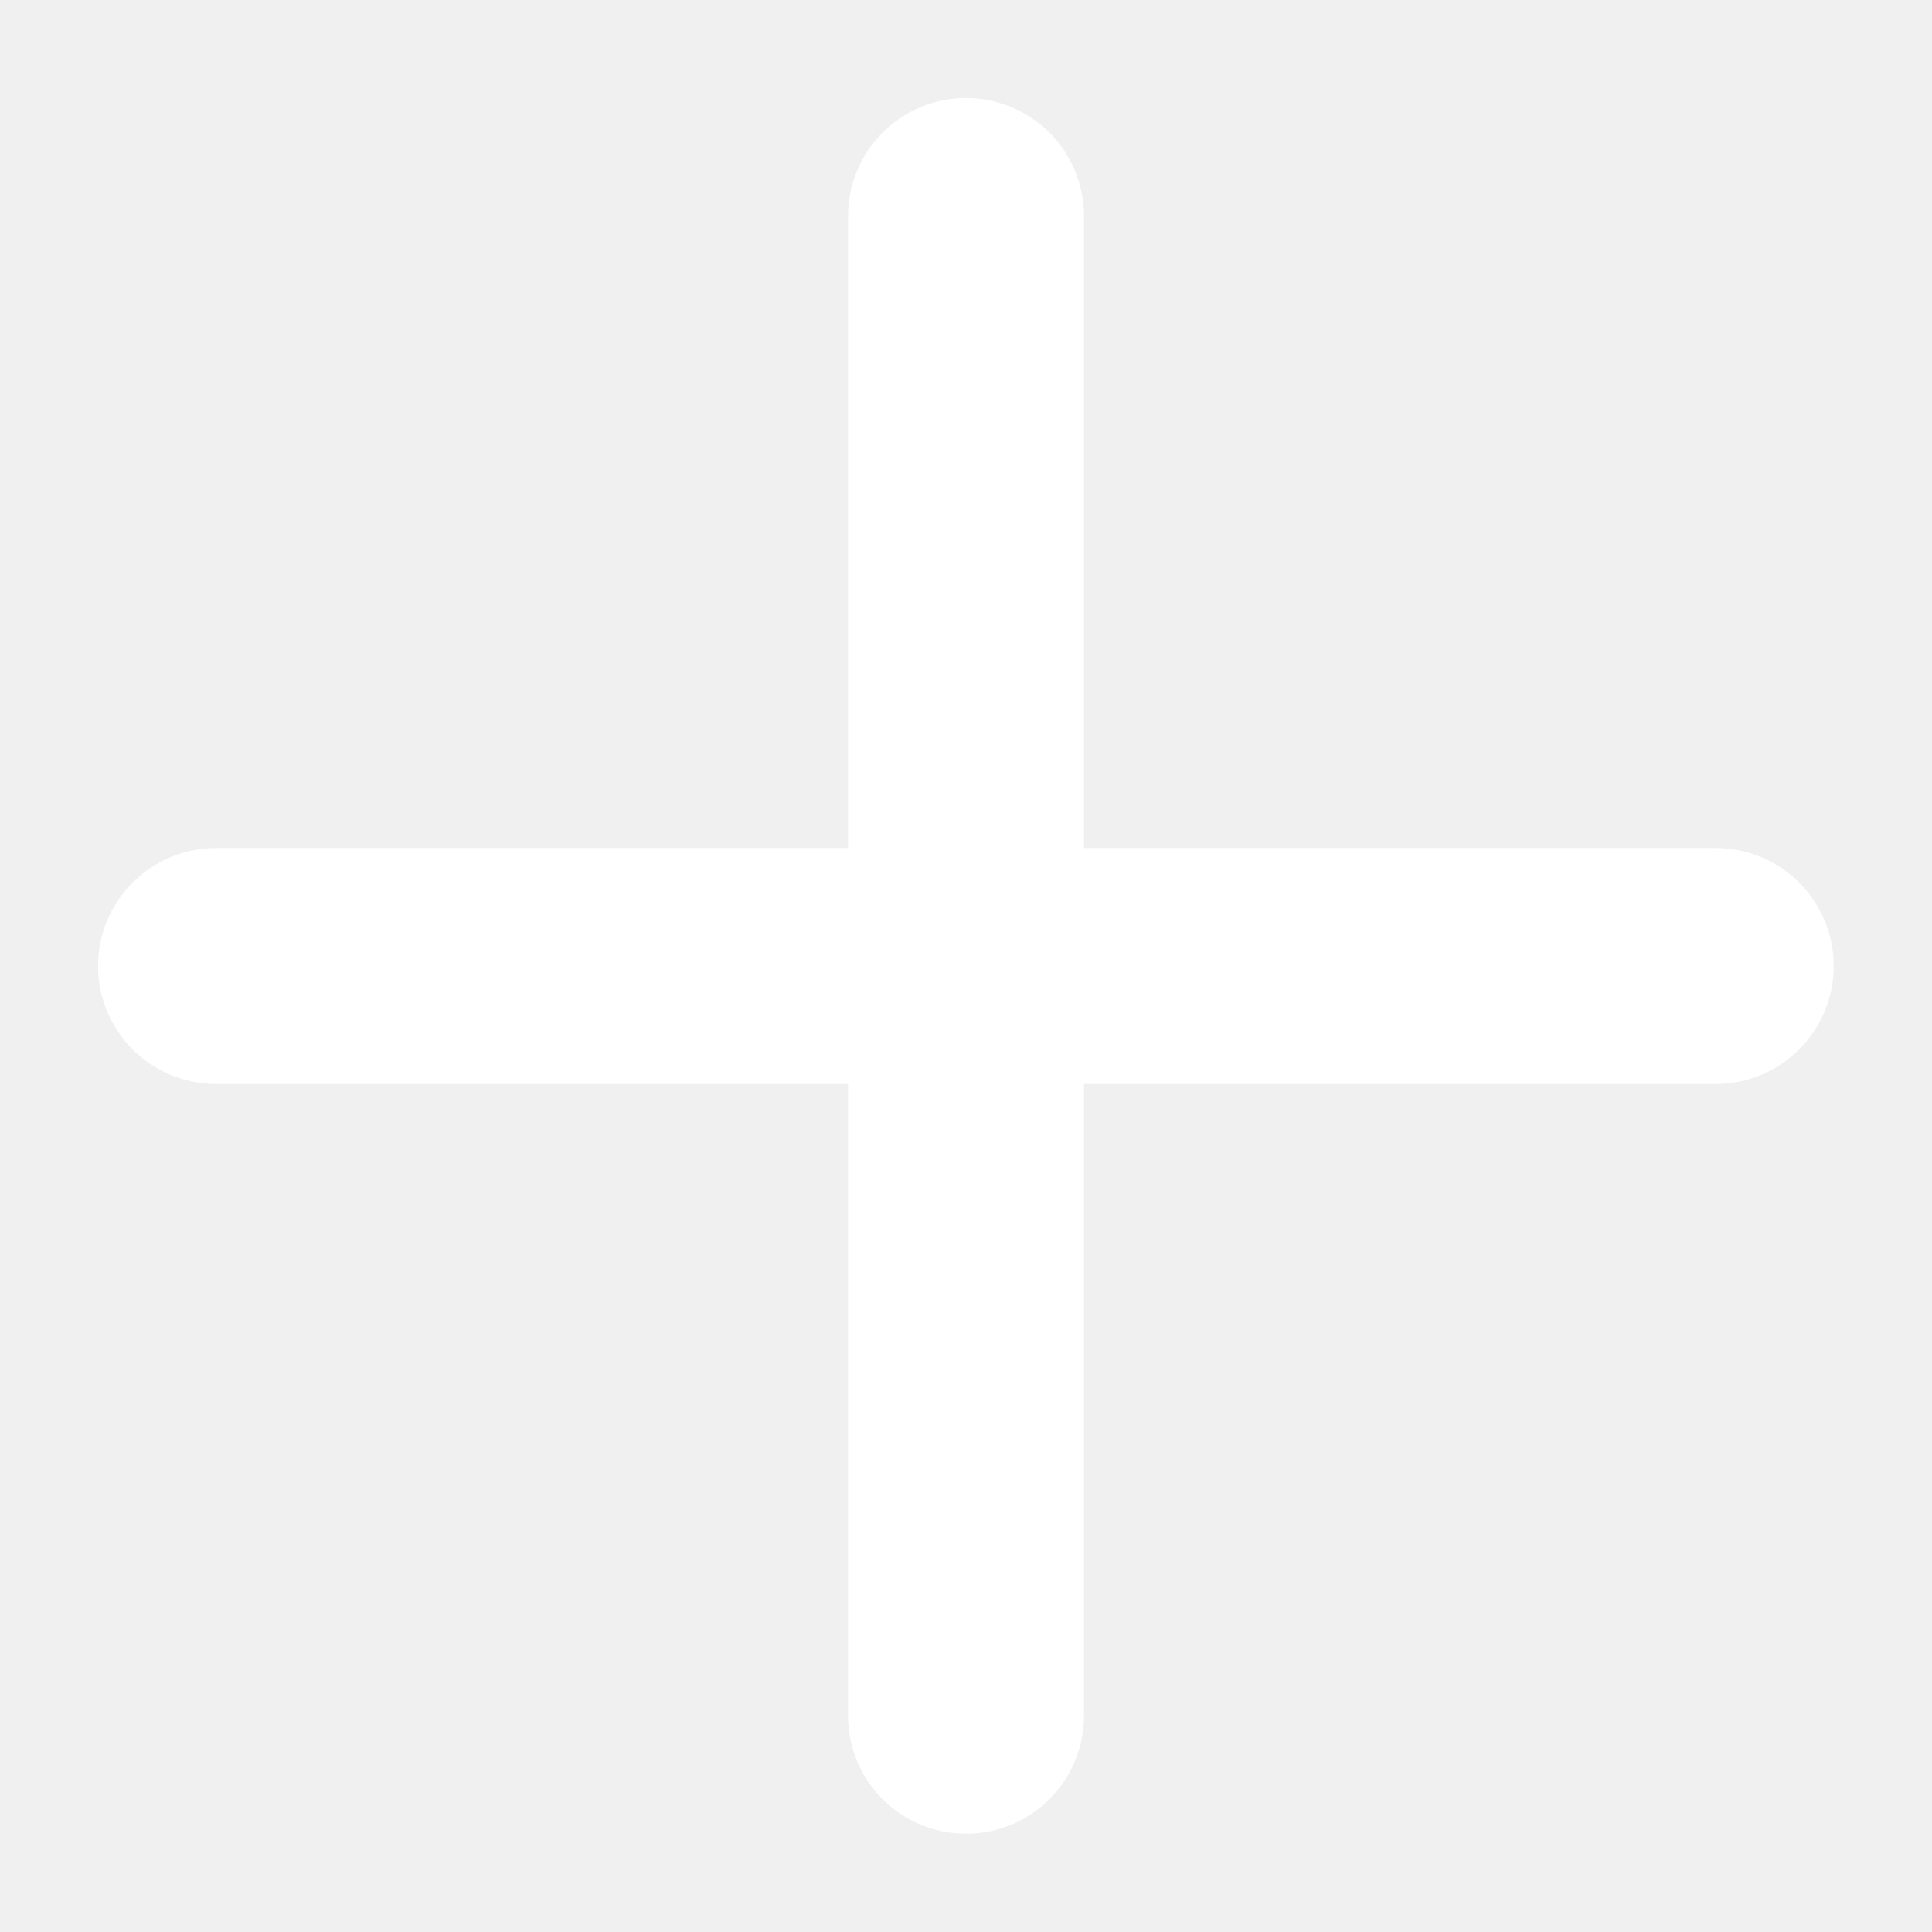
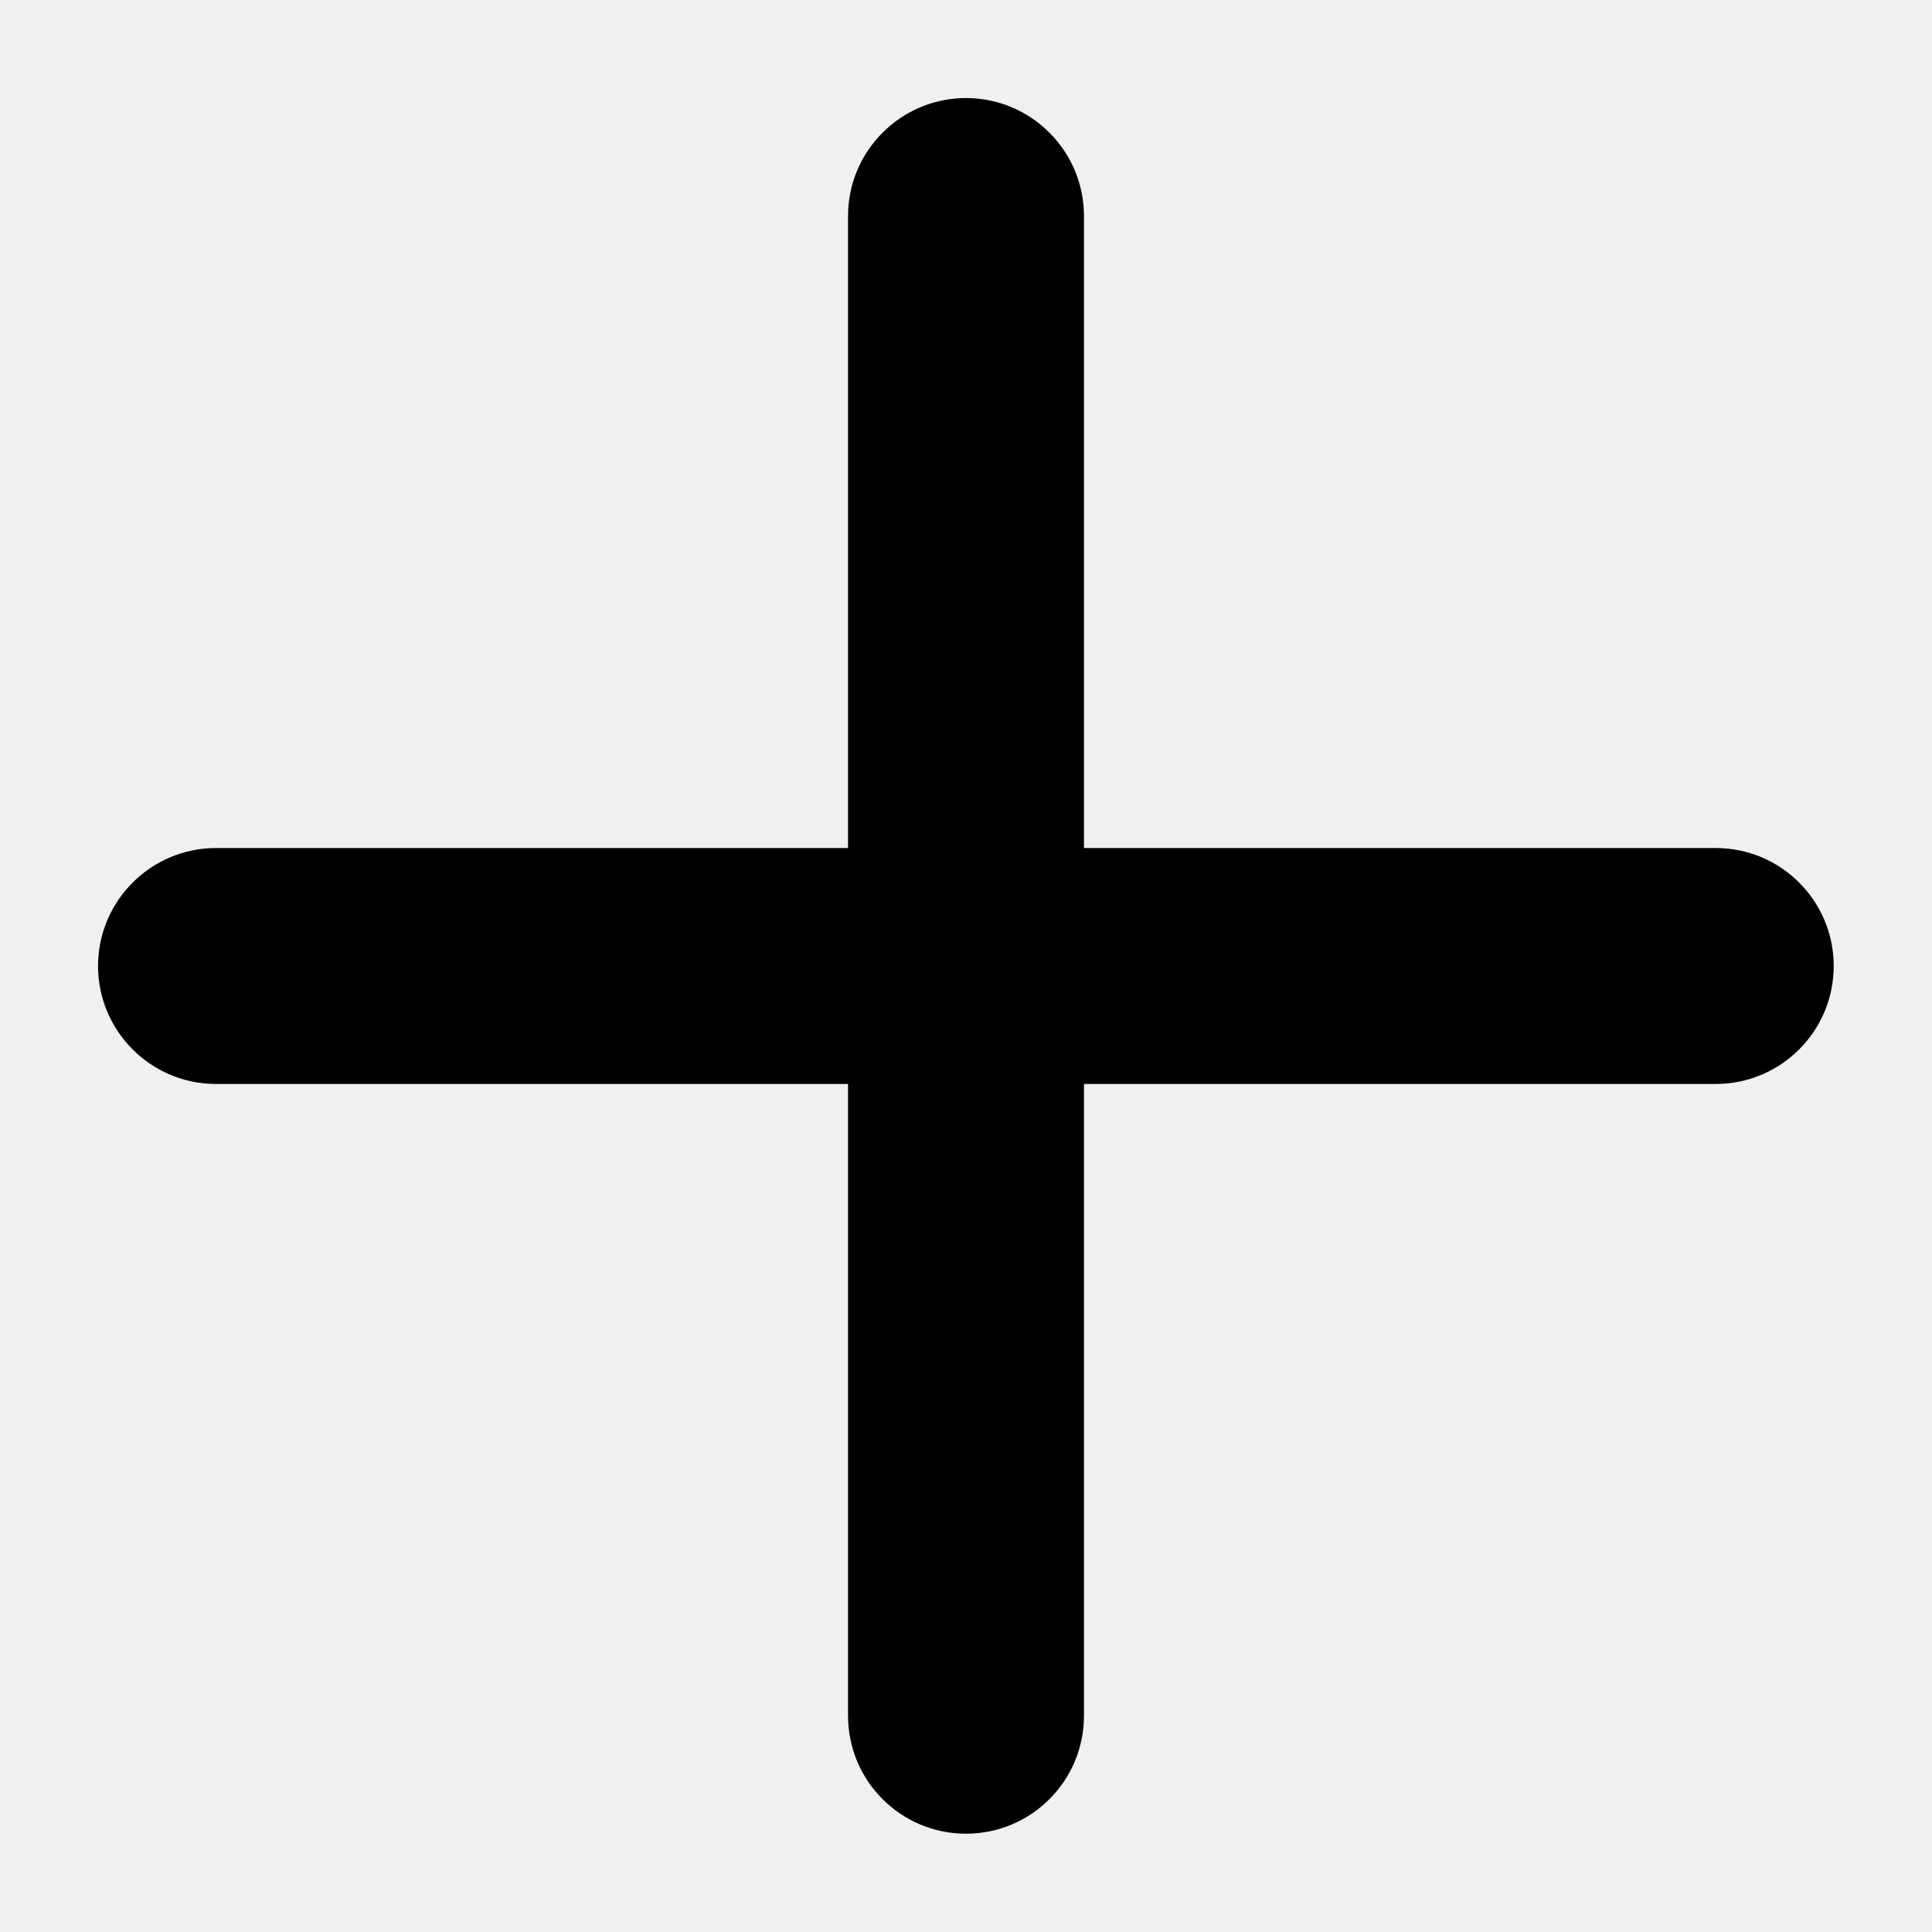
<svg xmlns="http://www.w3.org/2000/svg" width="16" height="16" viewBox="0 0 16 16" fill="none">
-   <path d="M8 15.186C7.461 15.186 7.023 14.749 7.023 14.209V1.789C7.023 1.25 7.461 0.812 8 0.812C8.539 0.812 8.977 1.25 8.977 1.789V14.209C8.977 14.749 8.539 15.186 8 15.186Z" fill="white" />
-   <path d="M14.209 8.977H1.789C1.25 8.977 0.812 8.539 0.812 8C0.812 7.461 1.25 7.023 1.789 7.023H14.209C14.749 7.023 15.186 7.461 15.186 8C15.186 8.539 14.749 8.977 14.209 8.977Z" fill="white" />
+   <path d="M8 15.186C7.461 15.186 7.023 14.749 7.023 14.209V1.789C7.023 1.25 7.461 0.812 8 0.812C8.539 0.812 8.977 1.25 8.977 1.789V14.209C8.977 14.749 8.539 15.186 8 15.186Z" fill="currentColor" />
+   <path d="M14.209 8.977H1.789C1.25 8.977 0.812 8.539 0.812 8C0.812 7.461 1.25 7.023 1.789 7.023H14.209C14.749 7.023 15.186 7.461 15.186 8C15.186 8.539 14.749 8.977 14.209 8.977Z" fill="currentColor" />
</svg>
